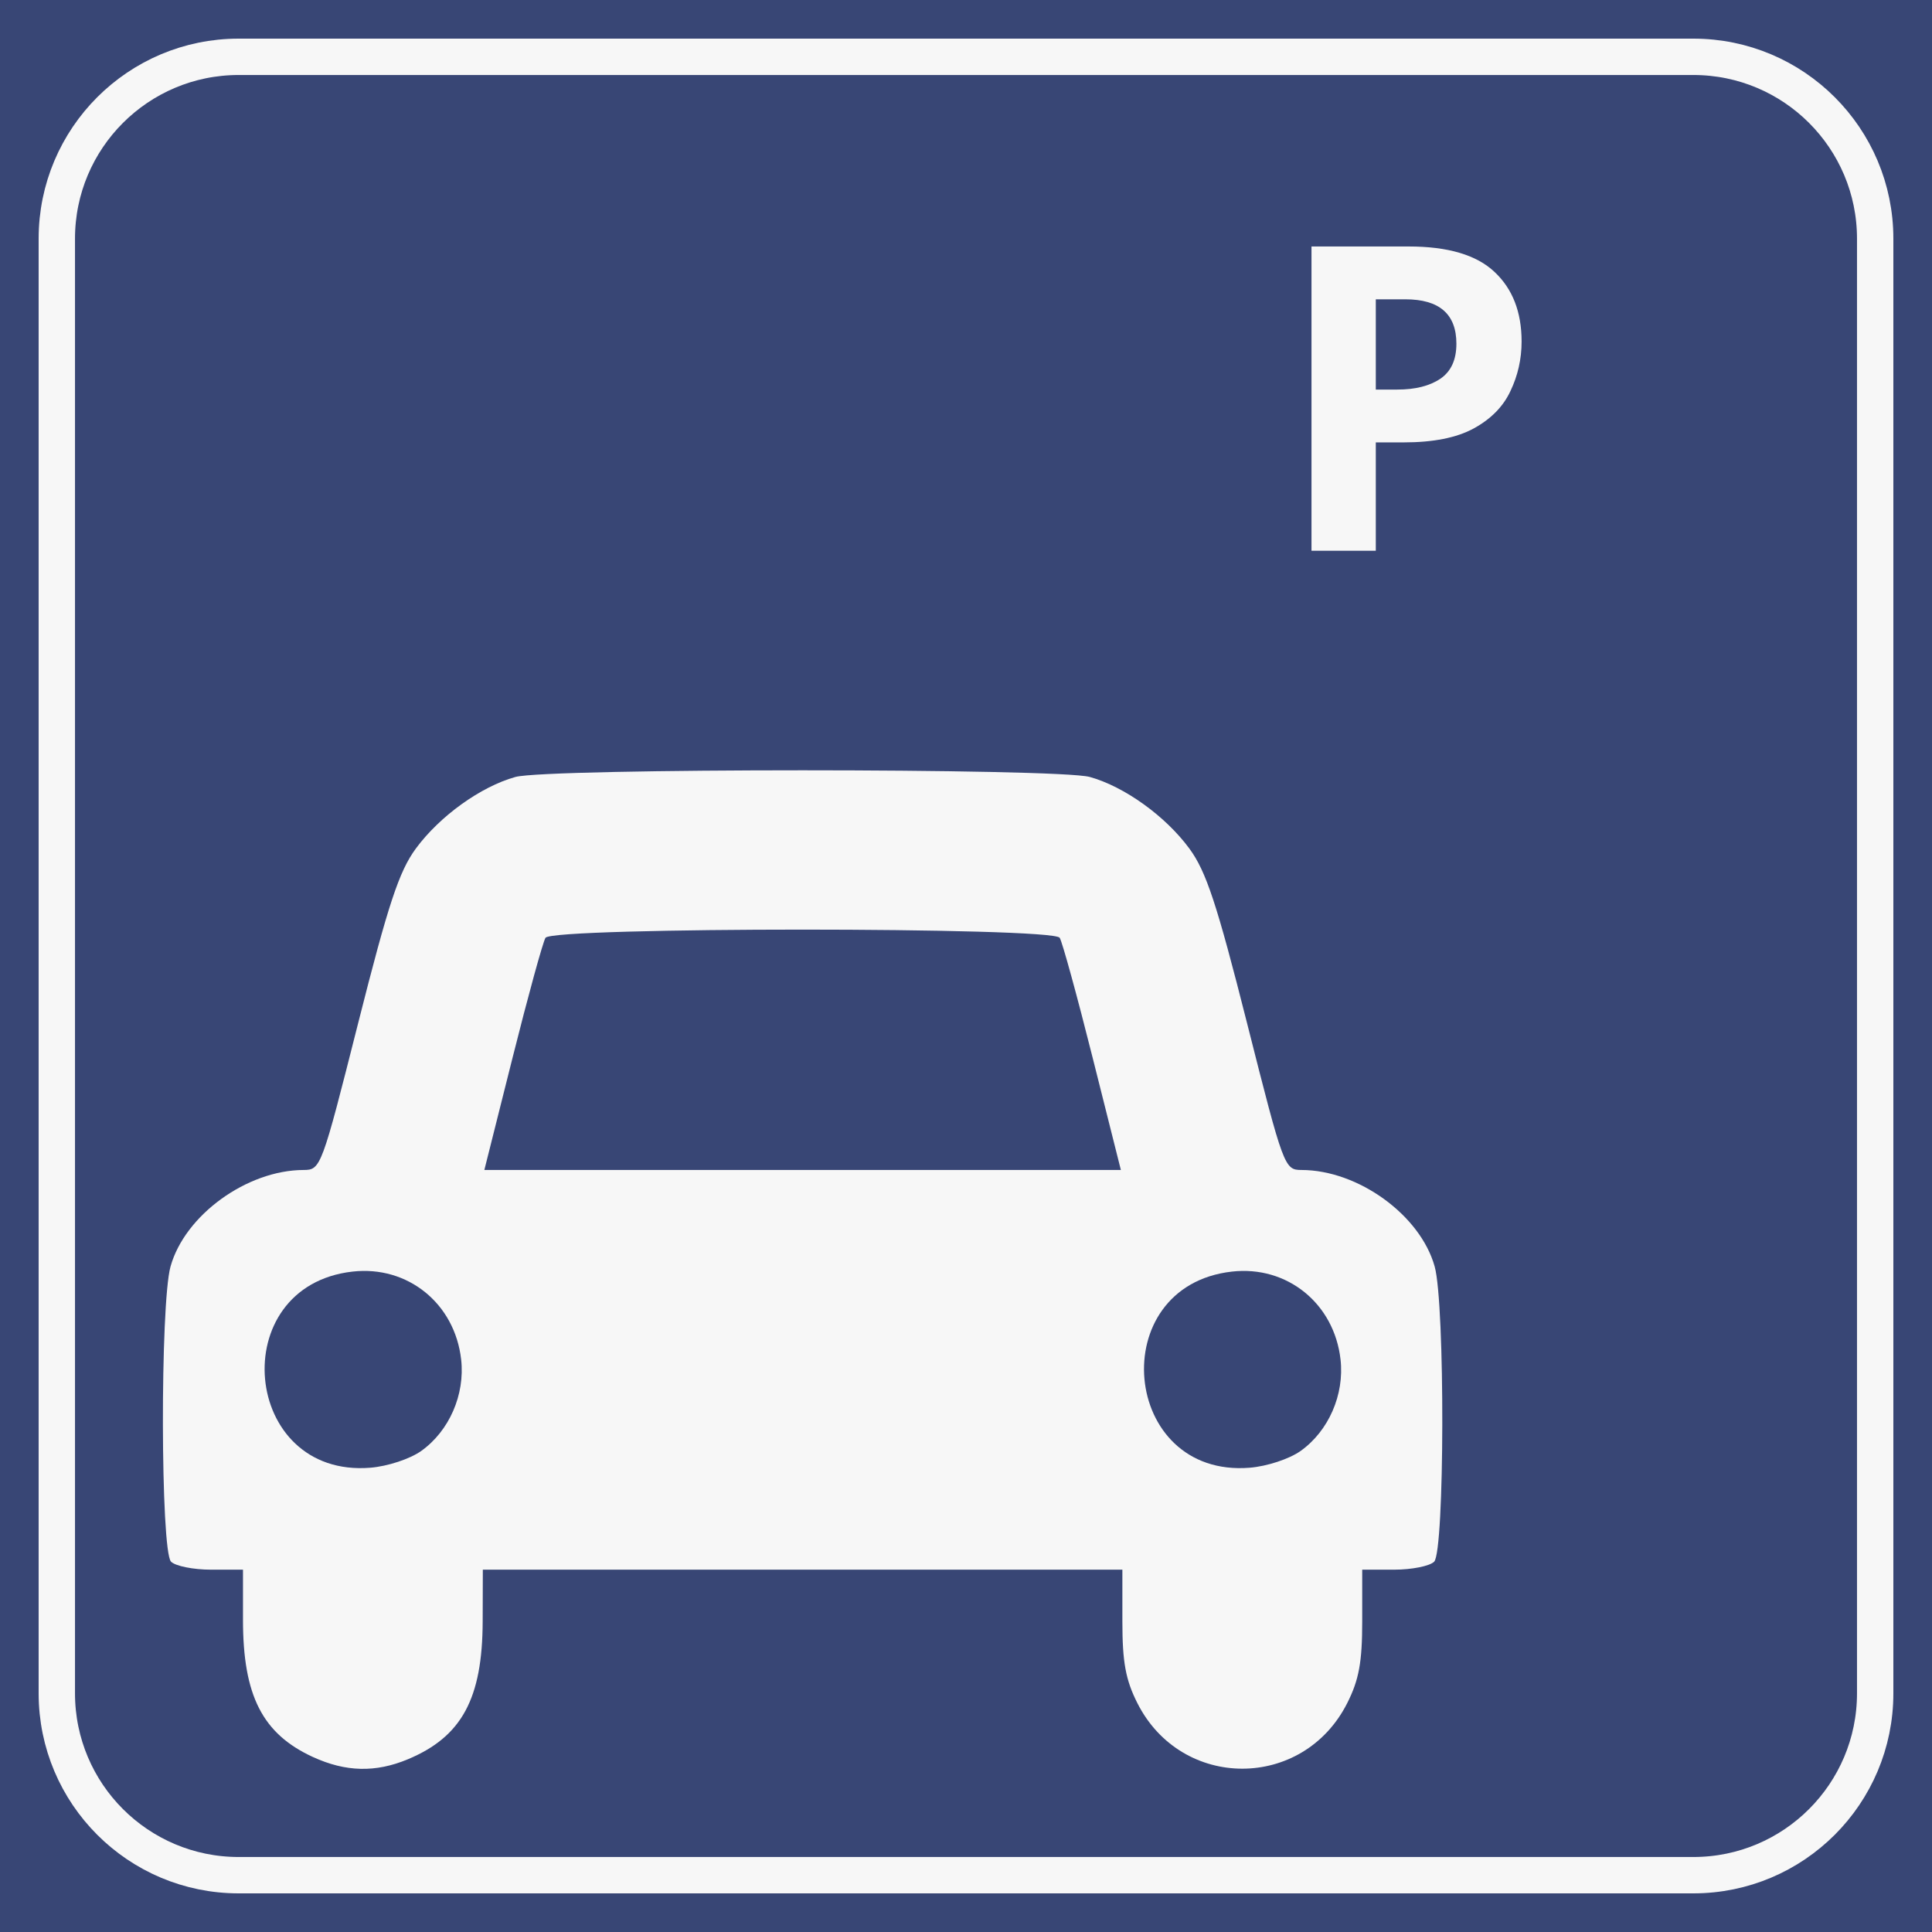
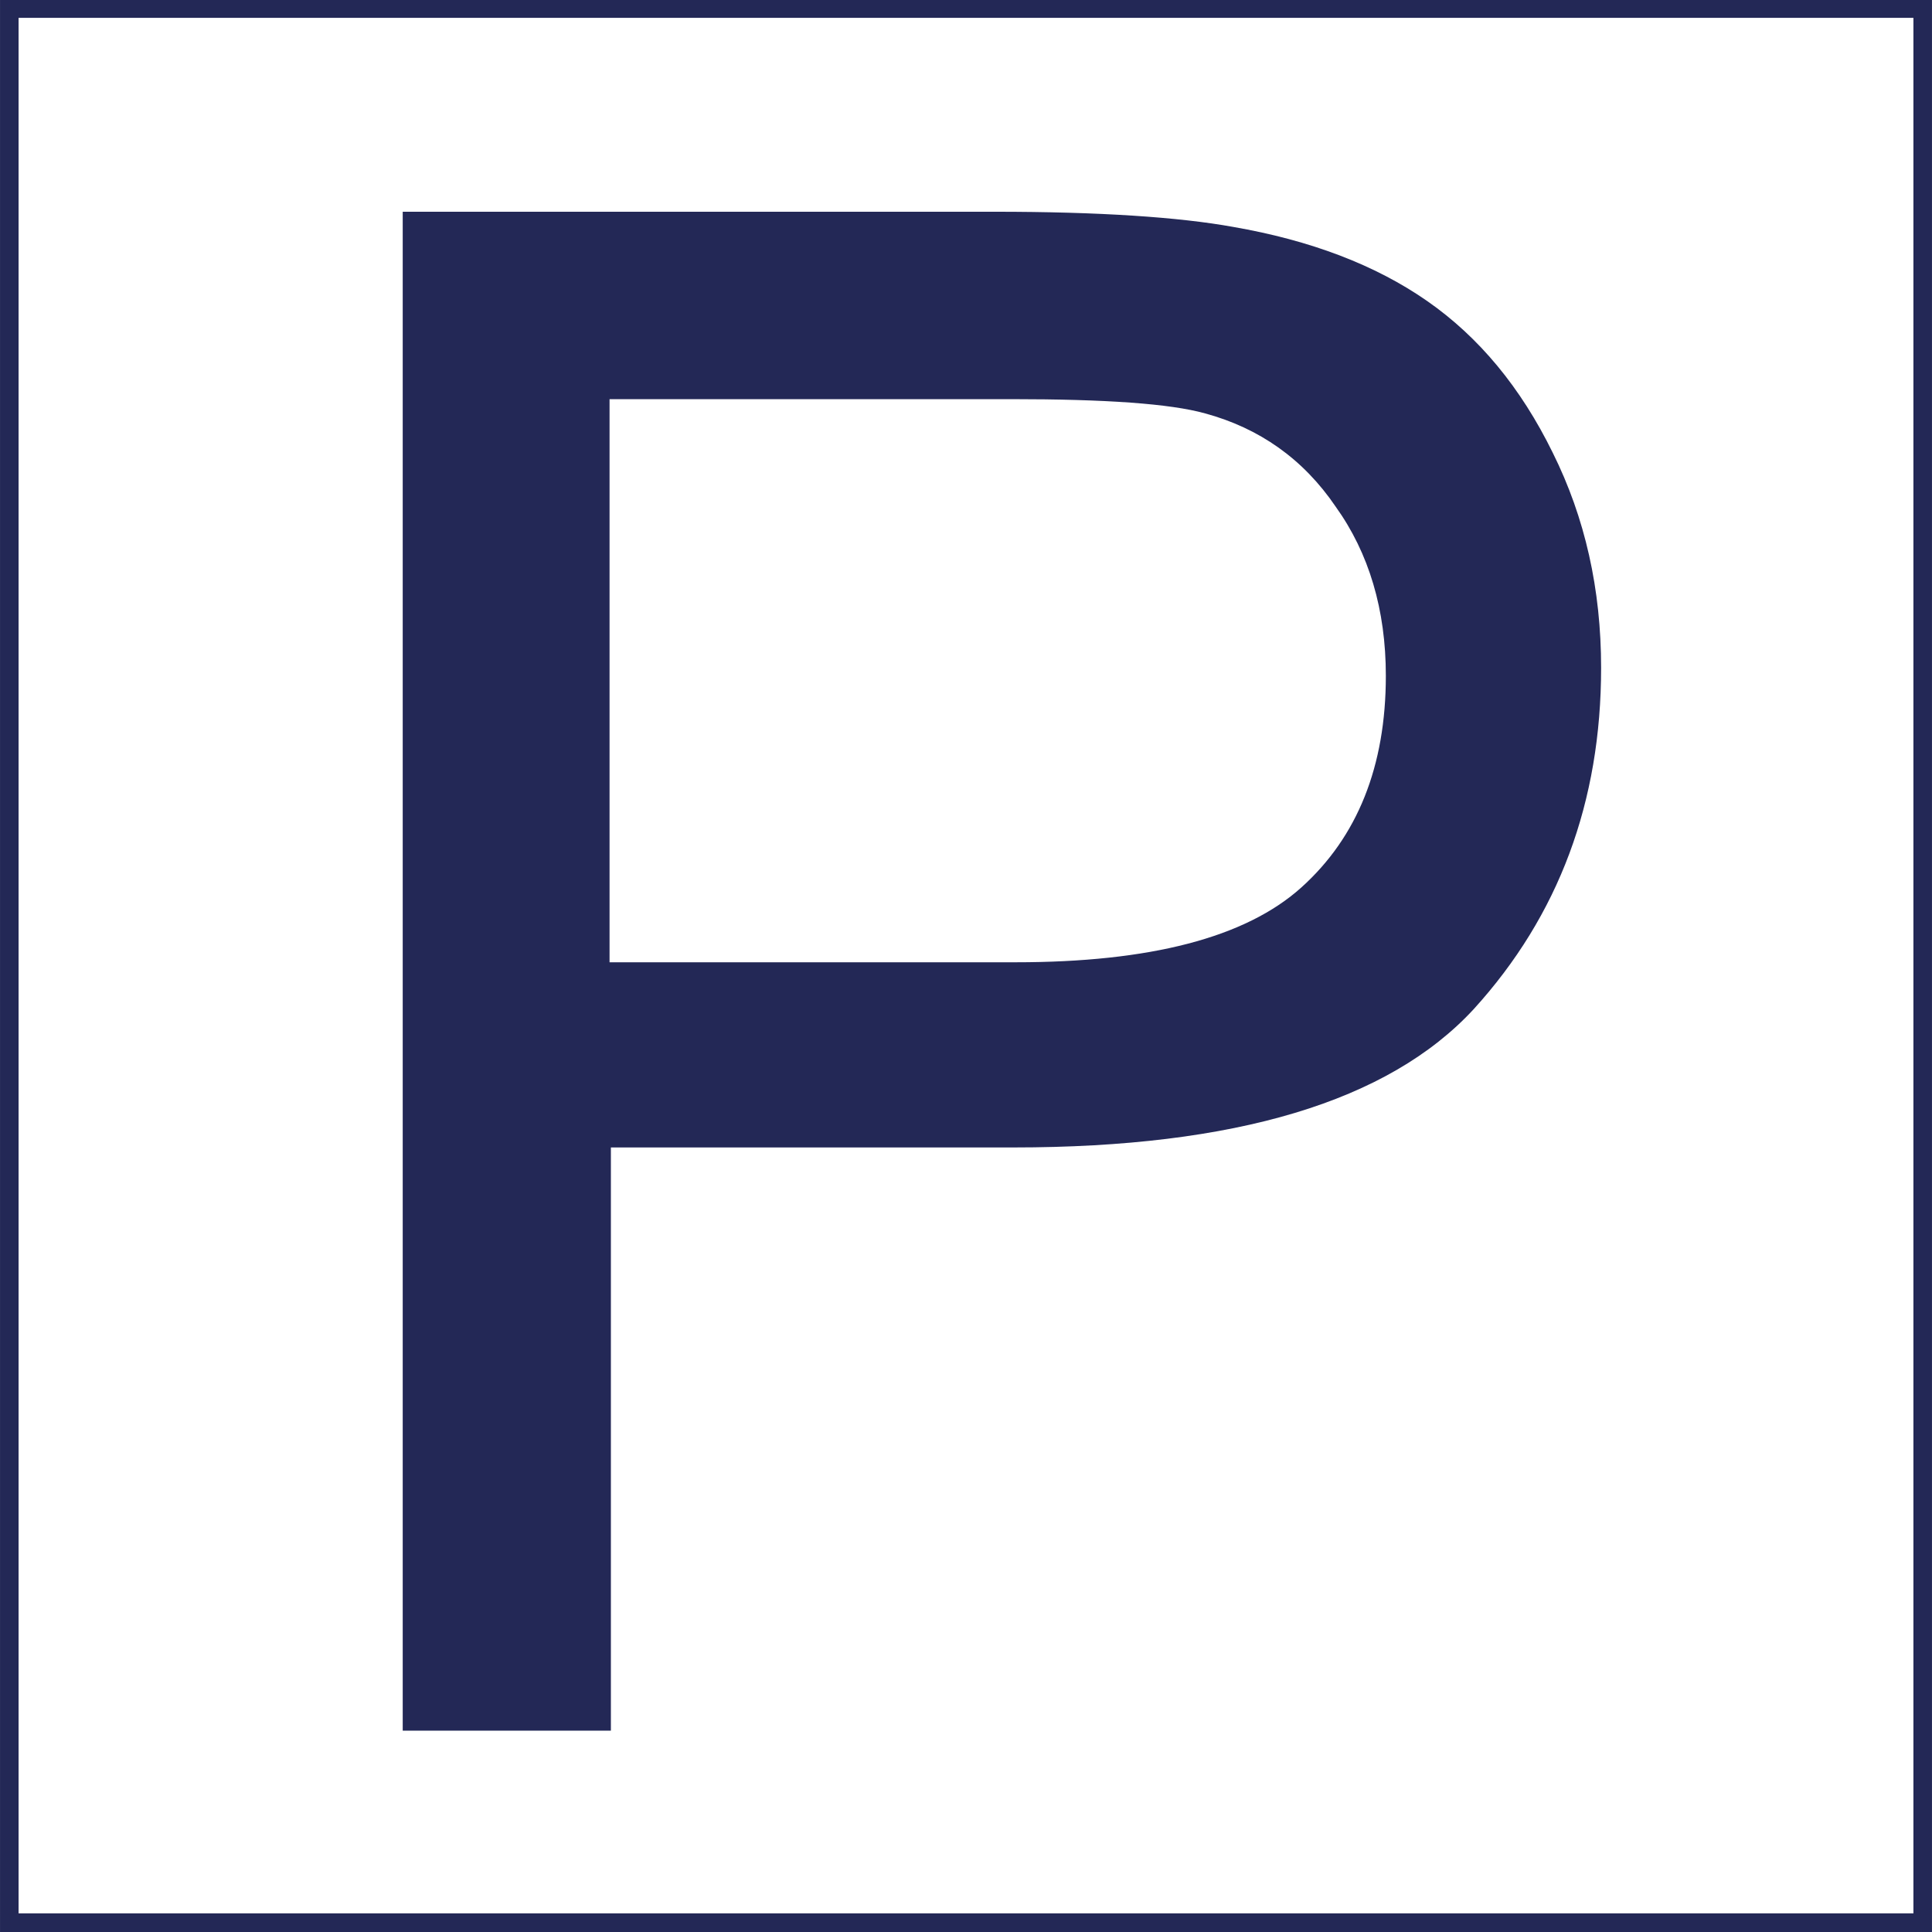
- <svg xmlns="http://www.w3.org/2000/svg" version="1.1" id="svg2" width="100" height="100" viewBox="0 0 100 100">
-   <defs id="defs6" />
-   <g id="layer3" style="display:inline">
-     <rect style="opacity:1;fill:#384675;fill-opacity:1;fill-rule:nonzero;stroke:none;stroke-width:2;stroke-linecap:butt;stroke-linejoin:miter;stroke-miterlimit:4;stroke-dasharray:none;stroke-dashoffset:0;stroke-opacity:1" id="rect5053" width="100" height="100" x="0" y="0" />
+ <svg xmlns="http://www.w3.org/2000/svg" version="1.1" id="svg2" x="0px" y="0px" viewBox="0 0 453.5 453.5" style="enable-background:new 0 0 453.5 453.5;" xml:space="preserve">
+   <defs id="defs31" />
+   <style type="text/css" id="style3">
+ 	.st0{fill:none;stroke:#232856;stroke-width:4;stroke-miterlimit:10;}
+ 	.st1{fill:#232856;}
+ 	.st2{fill:none;stroke:#232856;stroke-width:15;stroke-miterlimit:3.864;}
+ </style>
+   <g id="g5" transform="matrix(1.089073,0,0,1.09536,-21.55857,-21.224)">
+     <polygon class="st0" points="21.8,21.2 434.2,21.2 434.2,431.4 21.8,431.4 " id="polygon7" style="fill:none;stroke:#232856;stroke-width:4;stroke-miterlimit:10" />
  </g>
-   <g id="layer4" style="display:inline">
-     <rect style="opacity:1;fill:none;fill-opacity:1;fill-rule:nonzero;stroke:#f7f7f7;stroke-width:1.882;stroke-linecap:butt;stroke-linejoin:miter;stroke-miterlimit:4;stroke-dasharray:none;stroke-dashoffset:0;stroke-opacity:1" id="rect5056" width="94.118" height="94.118" x="2.941" y="2.941" rx="9.412" ry="9.412" />
+   <g id="Ebene-4_1_" transform="matrix(0.9942109,0,0,0.9995146,1.319923,1.315645)">
+     <g id="g11">
+       <g id="g13">
+         <path class="st1" d="M 227.3,227.3" id="path15" style="fill:#232856" />
+       </g>
+       <g id="g17">
+         <path class="st2" d="M 227.3,227.3" id="path19" style="fill:none;stroke:#232856;stroke-width:15;stroke-miterlimit:3.864" />
+       </g>
+     </g>
  </g>
-   <g id="layer5" style="display:inline">
-     <text xml:space="preserve" style="font-style:normal;font-weight:normal;font-size:105.957px;line-height:117.73px;font-family:sans-serif;letter-spacing:-3.108px;word-spacing:0px;display:inline;fill:#f7f7f7;fill-opacity:1;stroke:none;stroke-width:4.709px;stroke-linecap:butt;stroke-linejoin:miter;stroke-opacity:1" x="65.897" y="28.509" id="text3728-7-2-3-0">
-       <tspan id="tspan3726-5-9-6-6" x="65.897" y="28.509" style="font-style:normal;font-variant:normal;font-weight:bold;font-stretch:normal;font-size:22.061px;font-family:sans-serif;-inkscape-font-specification:'sans-serif Bold';fill:#f7f7f7;fill-opacity:1;stroke-width:4.709px">P</tspan>
-     </text>
-     <path id="path8709" d="M 16.198,90.943 C 13.586,89.743 12.577,87.766 12.577,83.844 V 81.246 H 10.922 c -0.91,0 -1.841,-0.186 -2.069,-0.414 -0.545,-0.545 -0.568,-13.326 -0.027,-15.275 0.739,-2.66 3.954,-4.993 6.892,-4.999 0.883,-0.002 0.933,-0.136 2.818,-7.593 1.562,-6.176 2.119,-7.862 2.988,-9.044 1.234,-1.678 3.36,-3.207 5.152,-3.705 1.66,-0.461 28.073,-0.461 29.733,0 1.791,0.498 3.918,2.027 5.152,3.705 0.87,1.182 1.426,2.868 2.988,9.044 1.886,7.457 1.936,7.591 2.818,7.593 2.938,0.006 6.153,2.339 6.892,4.999 0.541,1.949 0.518,14.729 -0.027,15.275 -0.228,0.228 -1.159,0.414 -2.069,0.414 h -1.655 v 2.686 c 0,2.1 -0.169,3.02 -0.776,4.221 -2.286,4.525 -8.576,4.525 -10.862,0 -0.607,-1.201 -0.776,-2.121 -0.776,-4.221 V 81.246 H 41.543 24.991 l -0.008,2.672 c -0.011,4.003 -1.081,5.975 -3.873,7.142 -1.668,0.697 -3.219,0.66 -4.912,-0.118 z m 5.603,-15.841 c 1.451,-1.033 2.273,-2.915 2.068,-4.734 -0.327,-2.899 -2.764,-4.873 -5.62,-4.551 -6.644,0.749 -5.742,10.692 0.922,10.152 0.895,-0.073 2.048,-0.453 2.63,-0.867 z m 45.517,0 c 1.451,-1.033 2.273,-2.915 2.068,-4.734 -0.327,-2.899 -2.764,-4.873 -5.62,-4.551 -6.644,0.749 -5.742,10.692 0.922,10.152 0.895,-0.073 2.048,-0.453 2.63,-0.867 z M 56.555,54.747 c -0.803,-3.196 -1.57,-5.989 -1.705,-6.207 -0.349,-0.565 -26.266,-0.565 -26.615,0 -0.135,0.218 -0.902,3.011 -1.705,6.207 l -1.46,5.81 h 16.473 16.473 z" style="display:inline;fill:#f7f7f7;fill-opacity:1;stroke-width:0.345" />
+   <g id="Ebene-5_1_" transform="matrix(0.9942109,0,0,0.9995146,1.319923,1.315645)">
+     <g id="g22">
+       <g id="g24">
+         <path class="st1" d="M 228,226.3" id="path26" style="fill:#232856" />
+       </g>
+     </g>
+   </g>
+   <g id="Ebene-1_1_" transform="matrix(1.041849,0,0,1.047406,-9.654276,-8.324296)">
+     <path class="st1" d="m 100,395.8 0,-340.4 133.4,0 c 23.5,0 41.5,1.2 53.7,3.4 17.4,3 32,8.5 43.7,16.6 11.7,8.1 21.1,19.4 28.3,34 7.3,14.6 10.9,30.6 10.9,48.2 0,30 -9.5,55.5 -28.7,76.5 -19.2,20.7 -53.7,31 -103.7,31 l -90.7,0 0,130.7 -46.9,0 z m 46.6,-172.2 91.5,0 c 30.2,0 51.8,-5.5 64.4,-16.8 12.6,-11.3 19,-27.1 19,-47.4 0,-14.8 -3.8,-27.5 -11.3,-37.9 -7.3,-10.7 -17.2,-17.6 -29.4,-20.9 -7.9,-2.2 -22.5,-3.2 -43.7,-3.2 l -90.5,0 0,126.2 z" id="path29" style="fill:#232856" />
  </g>
</svg>
